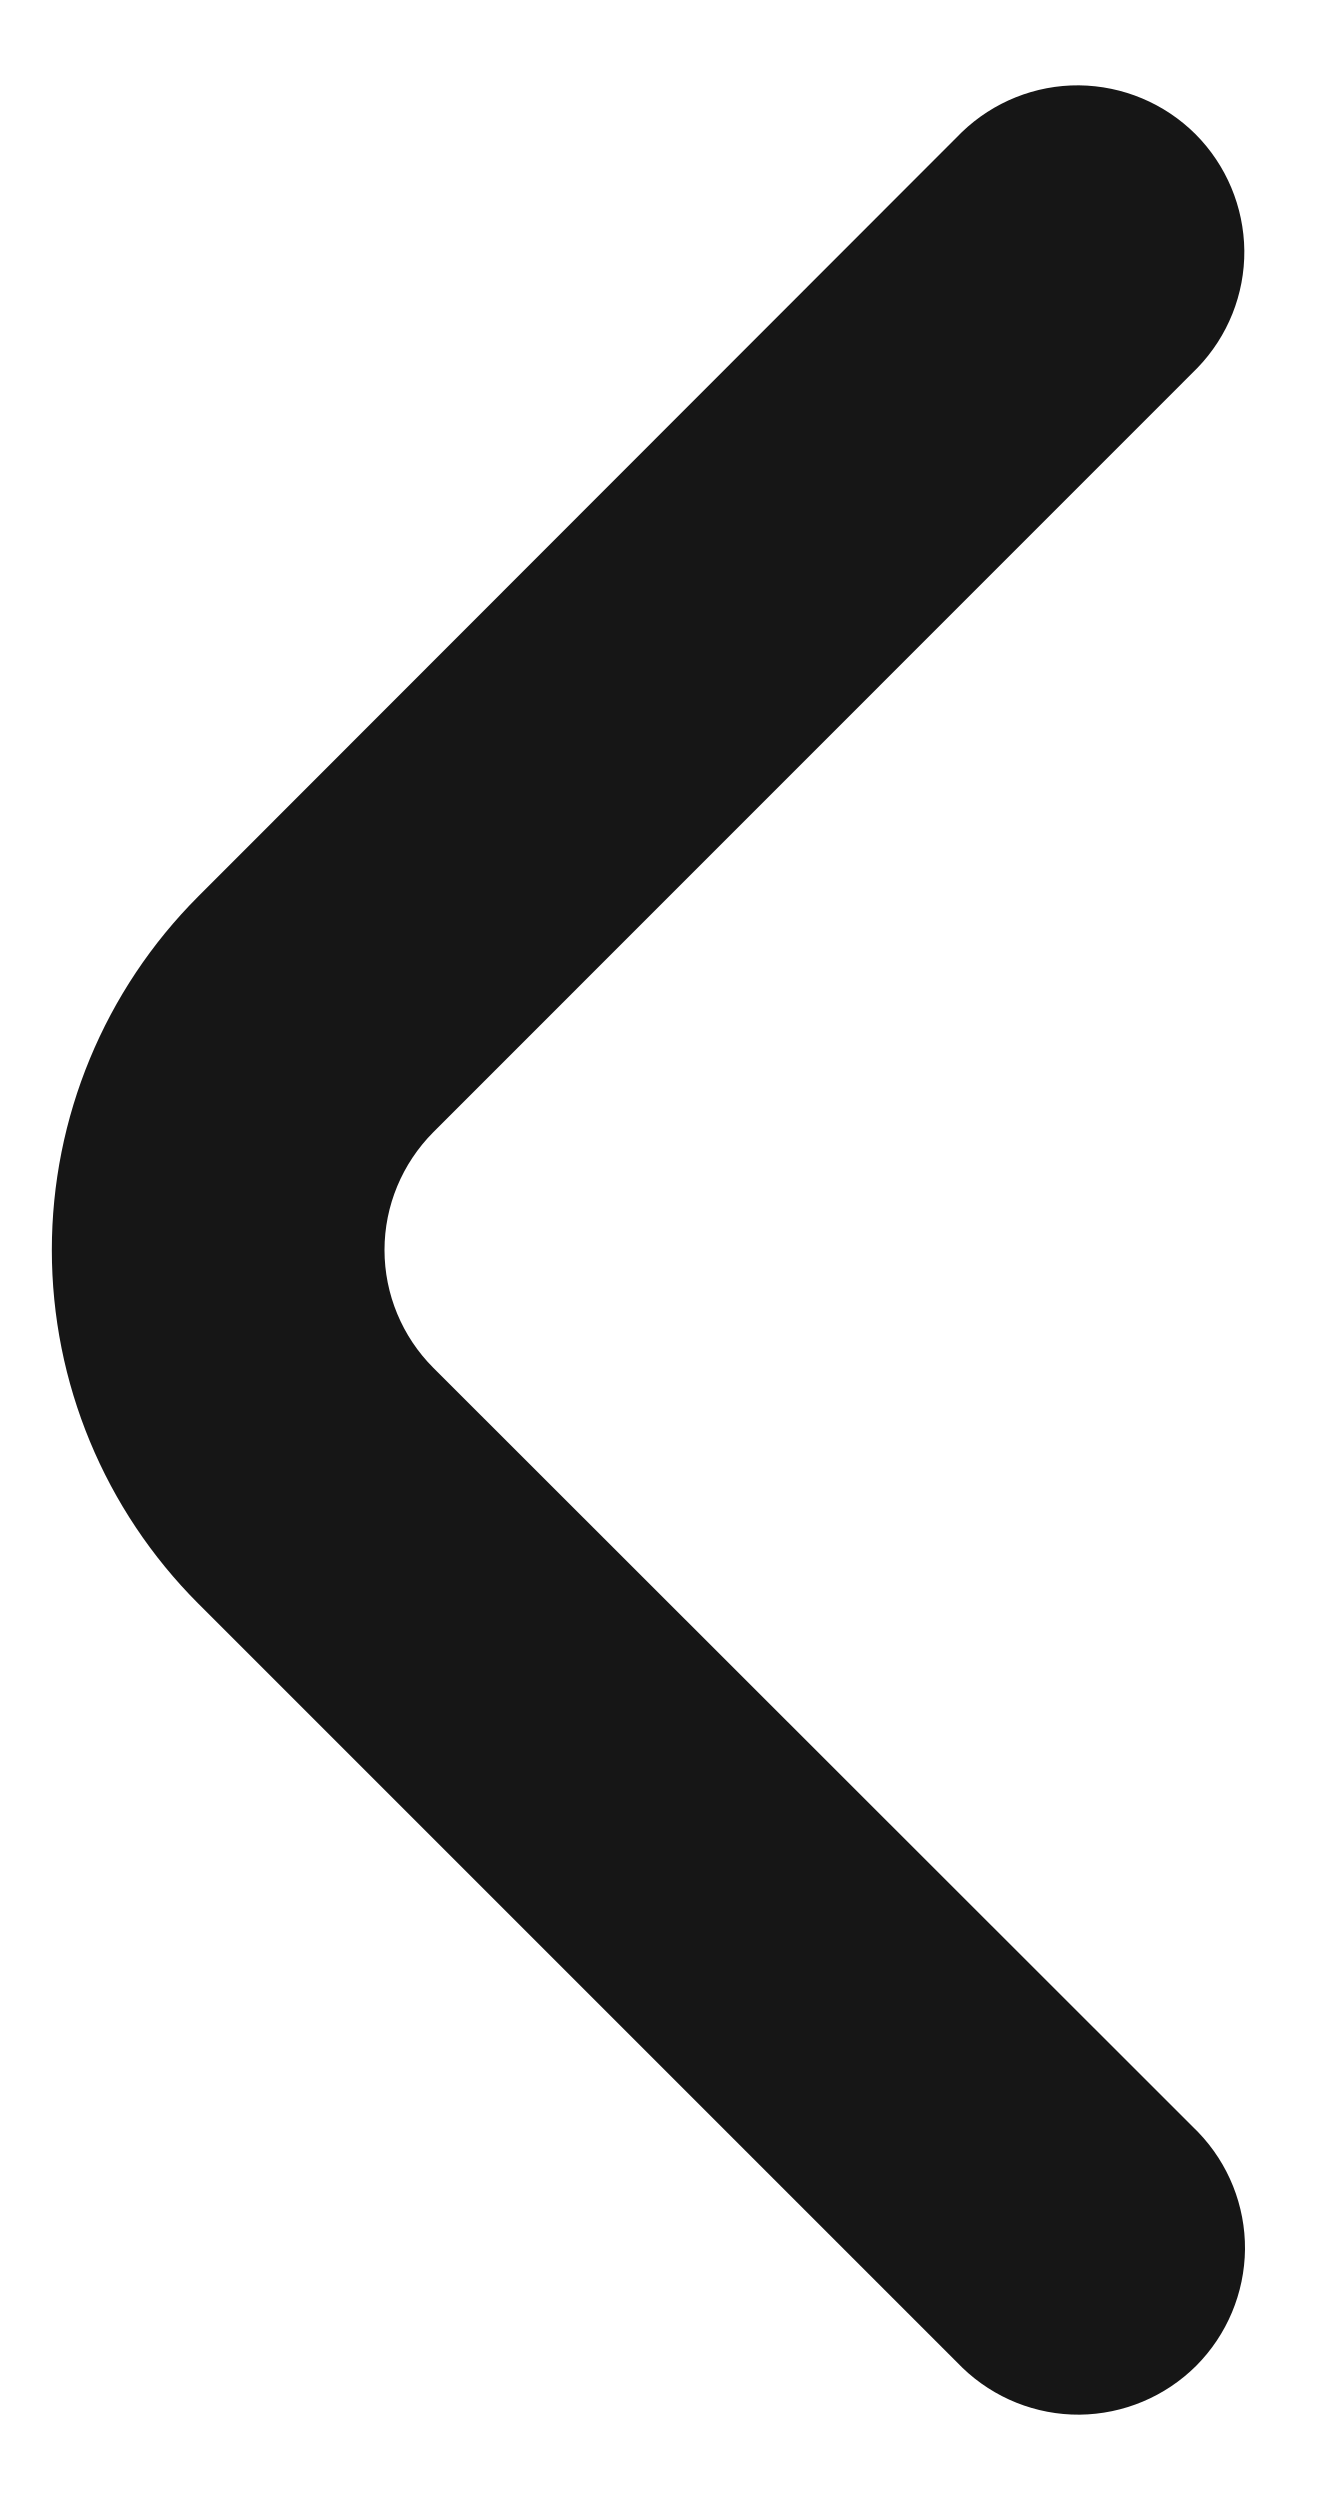
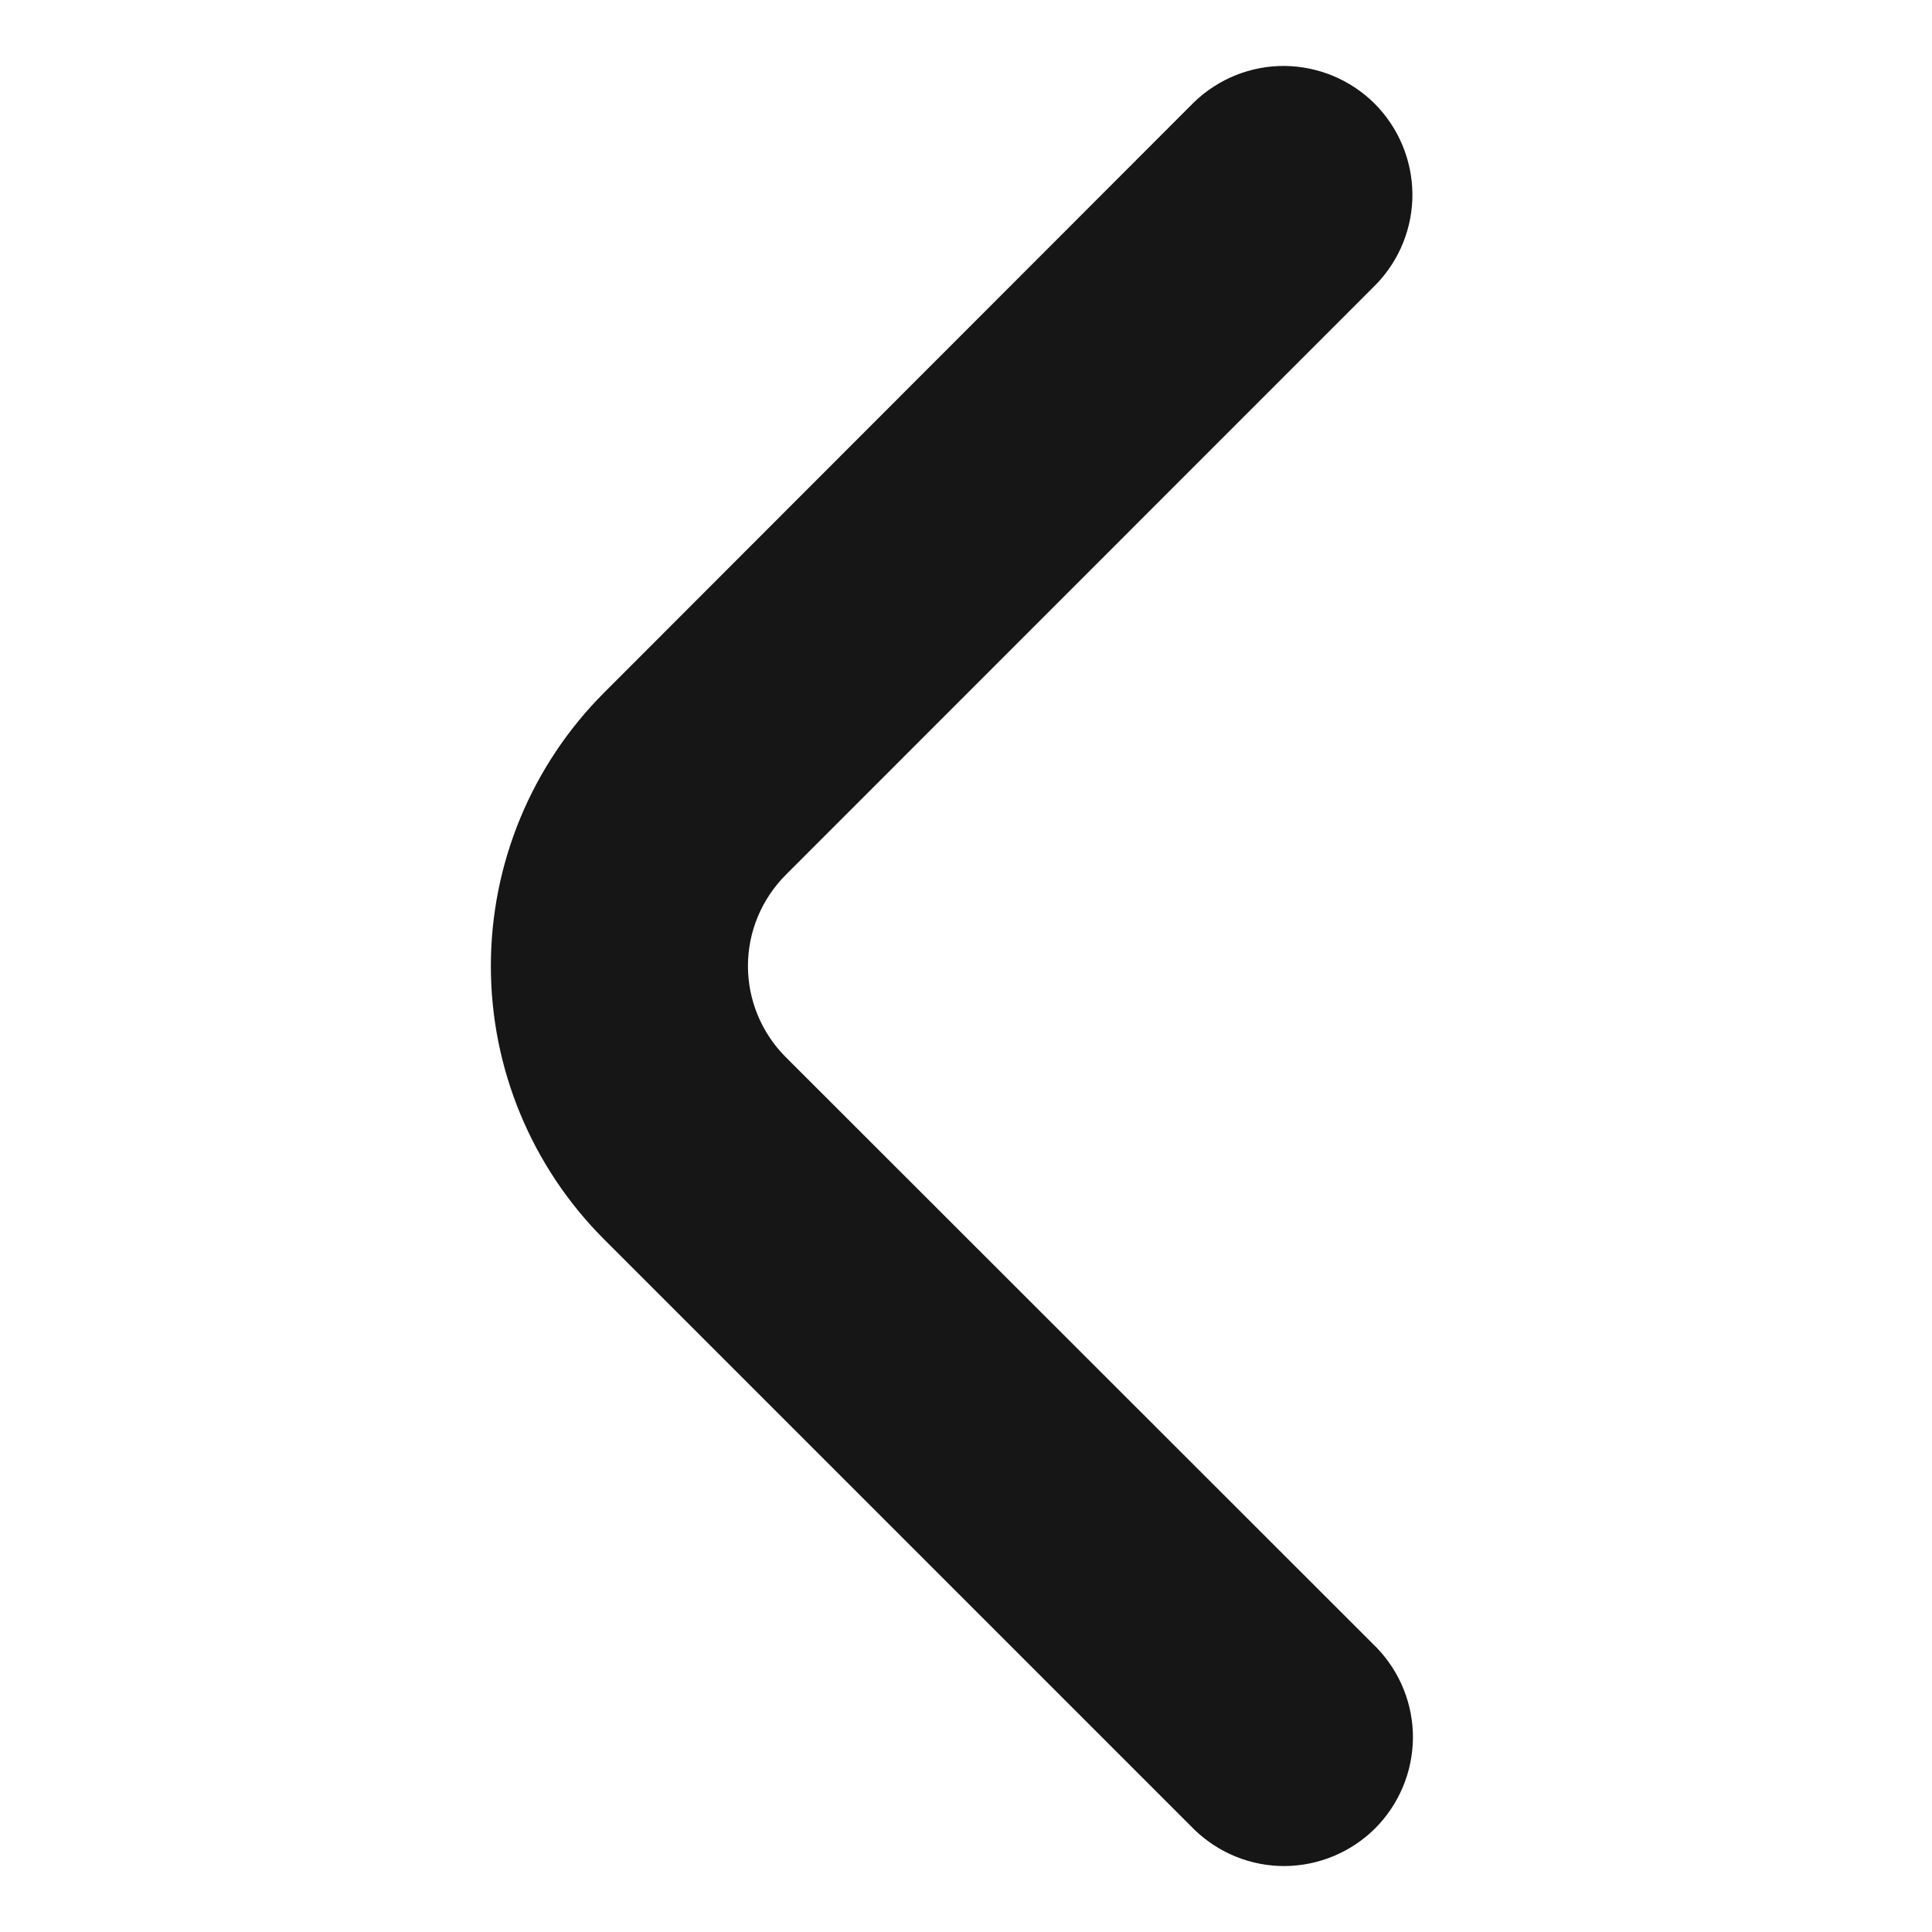
- <svg xmlns="http://www.w3.org/2000/svg" width="8" height="15" viewBox="0 0 8 15" fill="none">
+ <svg xmlns="http://www.w3.org/2000/svg" width="8" height="8" viewBox="0 0 8 15" fill="none">
  <path d="M2.6 8.207C2.413 8.02 2.307 7.765 2.307 7.5C2.307 7.235 2.413 6.981 2.6 6.793L7.185 2.207C7.367 2.018 7.468 1.766 7.466 1.504C7.463 1.241 7.358 0.991 7.173 0.805C6.987 0.62 6.737 0.515 6.474 0.512C6.212 0.51 5.96 0.611 5.771 0.793L1.189 5.379C0.627 5.942 0.311 6.705 0.311 7.5C0.311 8.296 0.627 9.058 1.189 9.621L5.775 14.207C5.964 14.389 6.216 14.49 6.478 14.488C6.741 14.485 6.991 14.38 7.177 14.195C7.362 14.009 7.467 13.759 7.47 13.496C7.472 13.234 7.371 12.982 7.189 12.793L2.6 8.207Z" fill="#161616" />
</svg>
